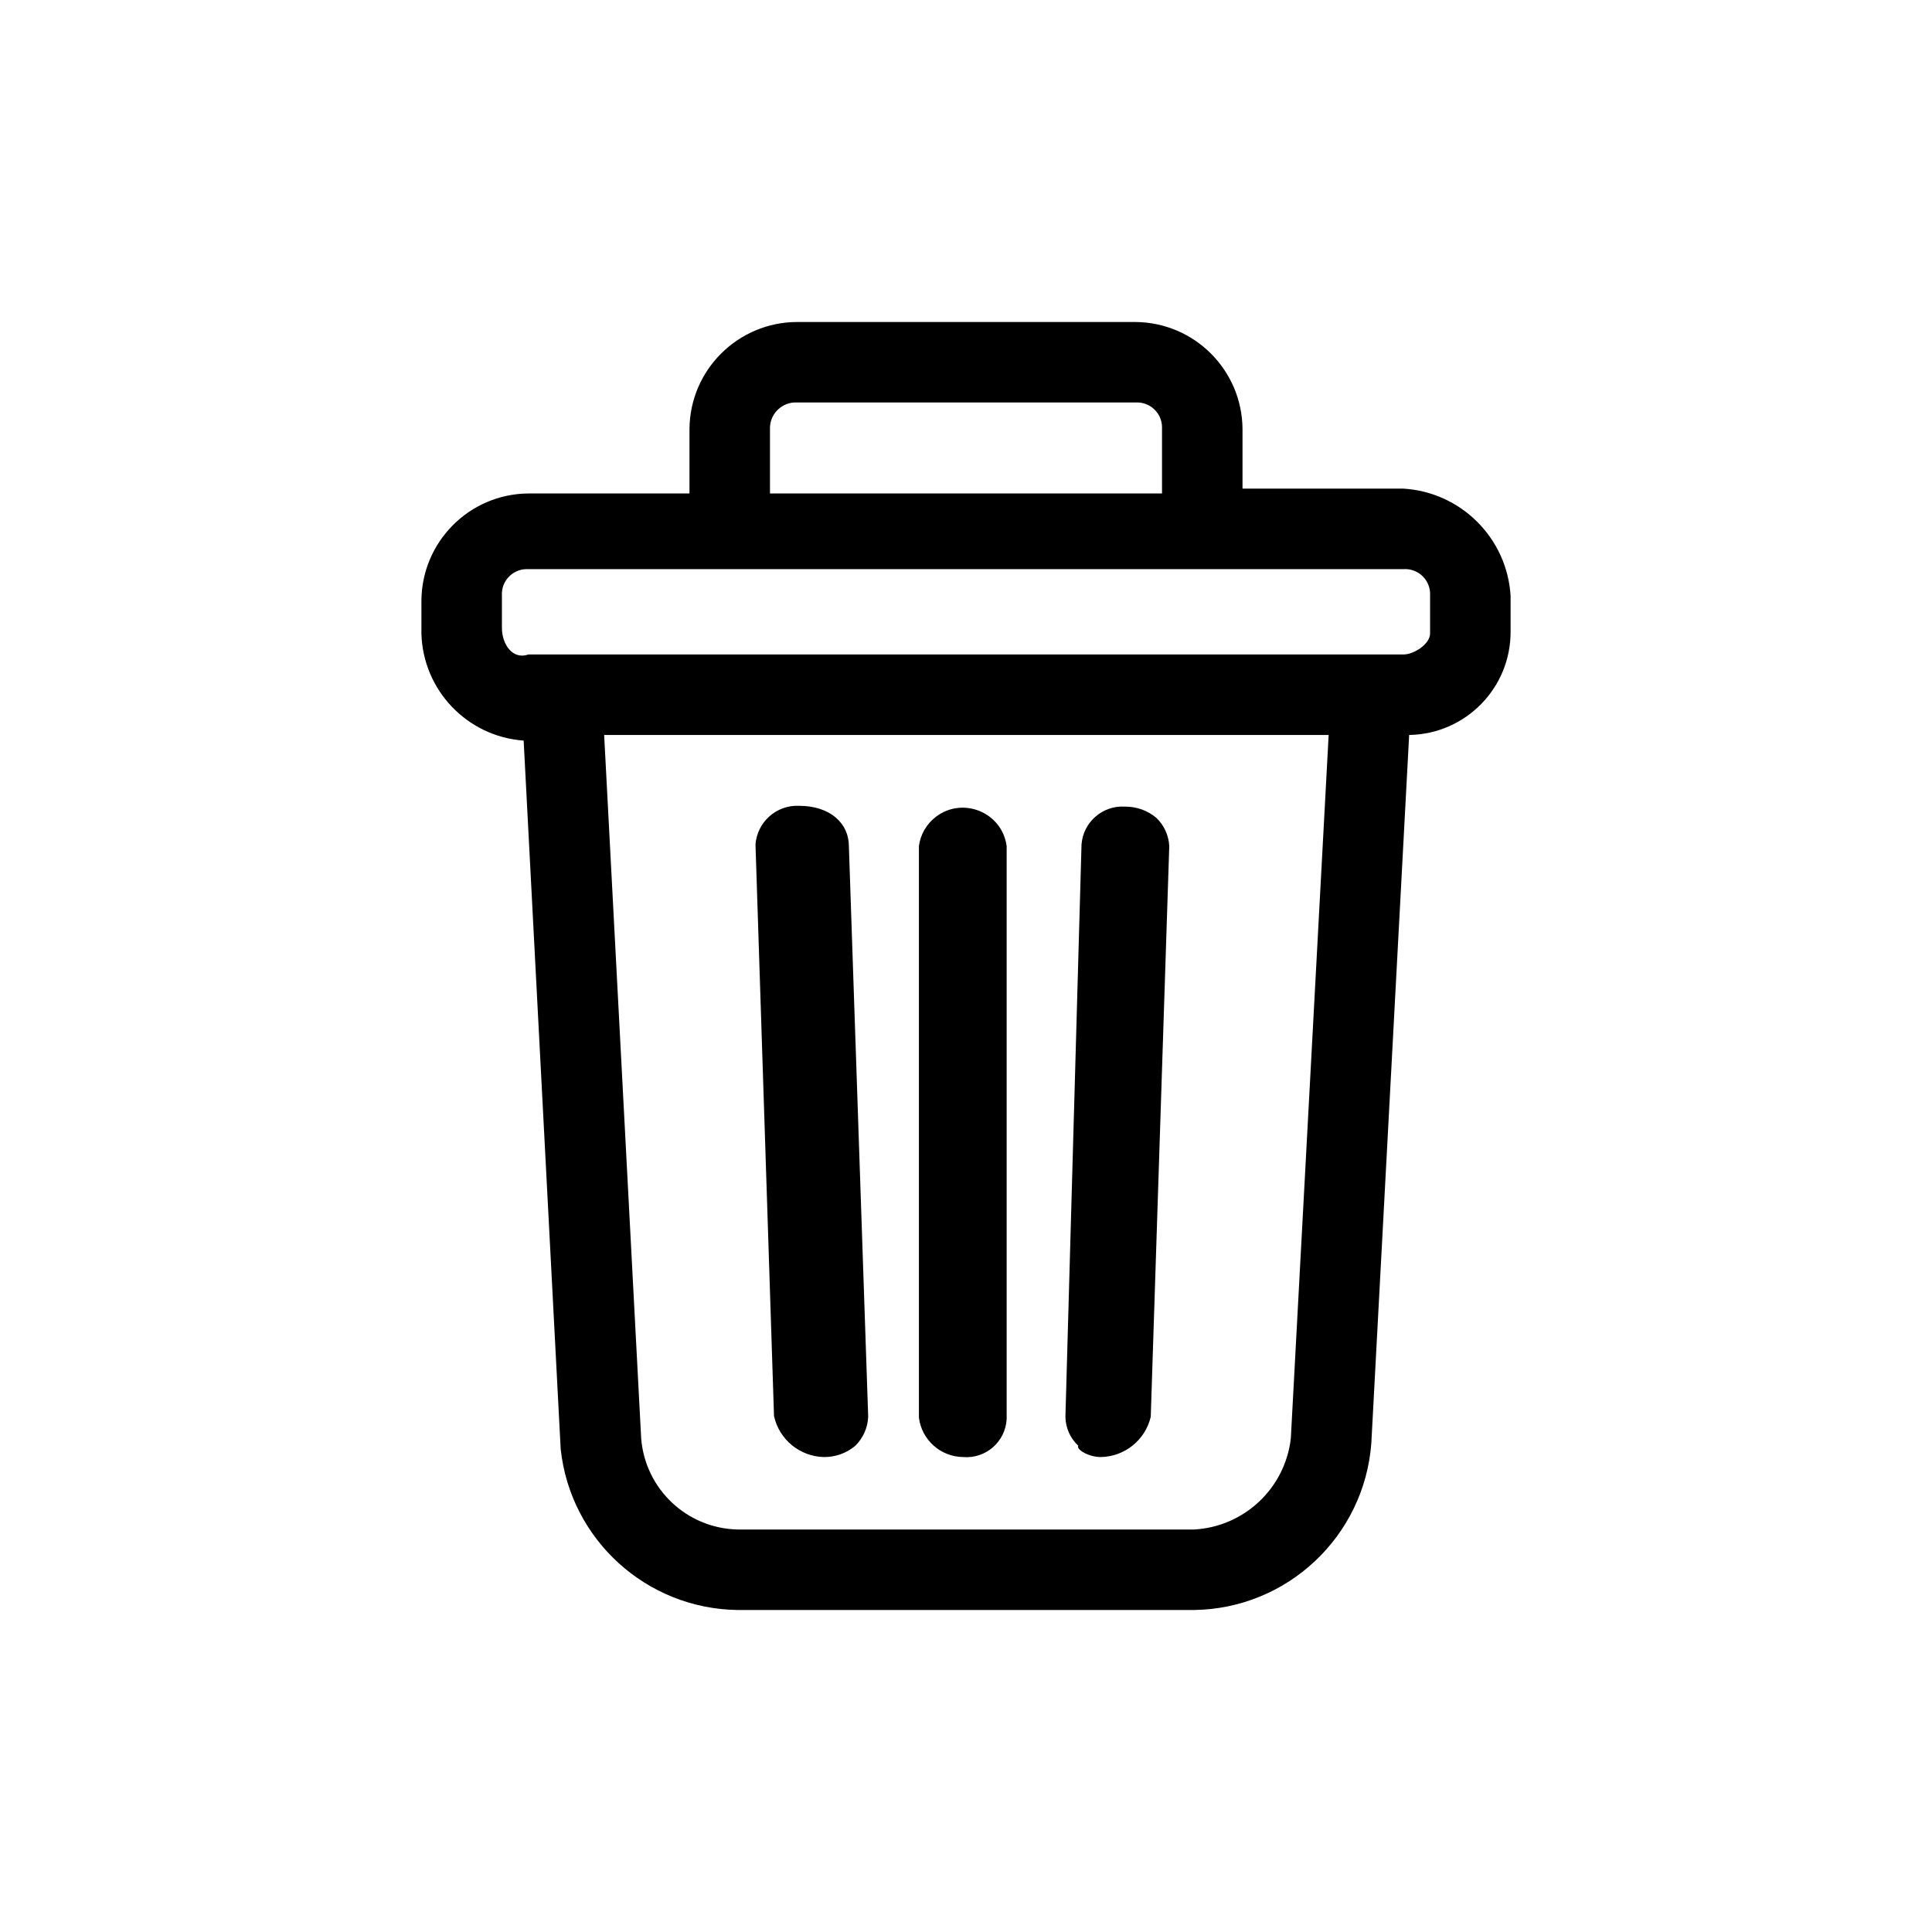
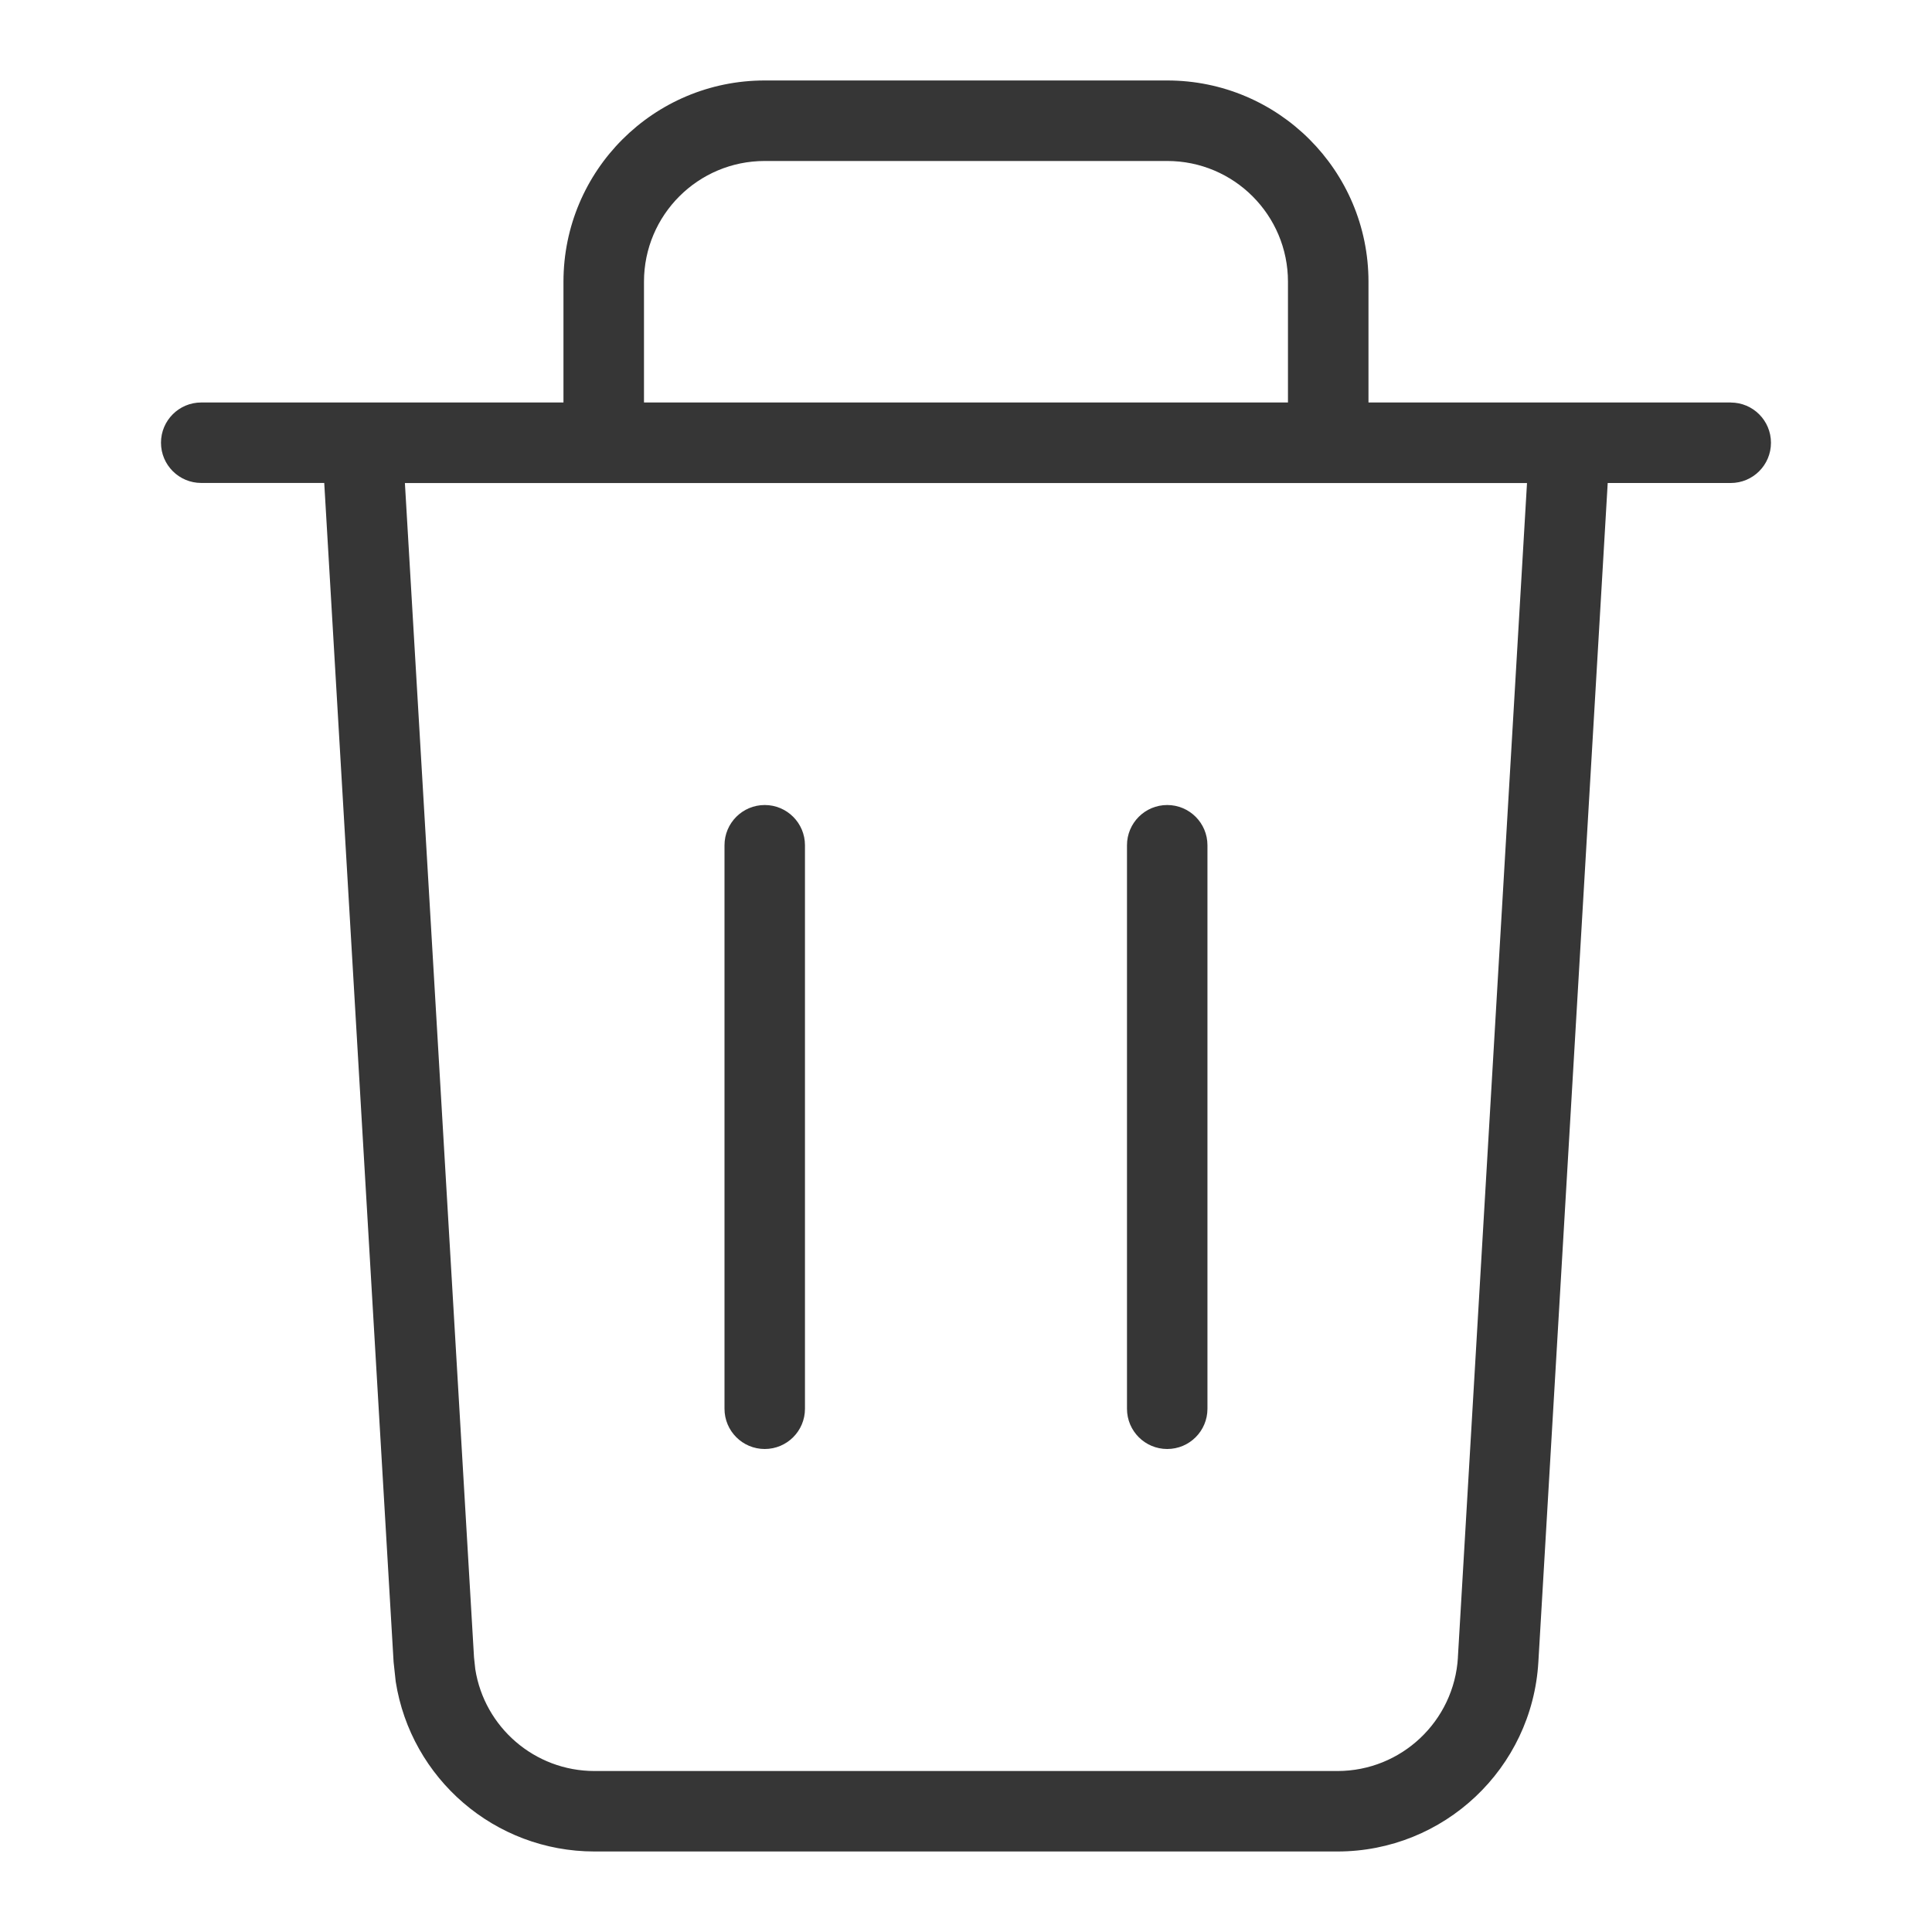
- <svg xmlns="http://www.w3.org/2000/svg" viewBox="0 0 24 24">
-   <path d="M 11.415 17.61 L 11.415 10.51 C 11.434 10.367 11.509 10.237 11.623 10.149 C 11.958 9.89 12.448 10.09 12.505 10.51 L 12.505 17.63 C 12.489 17.911 12.245 18.123 11.965 18.1 C 11.685 18.097 11.45 17.888 11.415 17.61 Z M 18.765 7.4 L 18.765 7.84 C 18.771 8.543 18.208 9.119 17.505 9.13 L 17.035 17.93 C 16.947 19.085 15.993 19.983 14.835 20 L 9.165 20 C 8.031 19.986 7.086 19.127 6.965 18 L 6.505 9.2 C 5.803 9.149 5.254 8.574 5.235 7.87 L 5.235 7.47 C 5.235 6.734 5.829 6.135 6.565 6.13 L 8.565 6.13 L 8.565 5.33 C 8.57 4.594 9.169 4 9.905 4 L 14.105 4 C 14.837 4.005 15.43 4.598 15.435 5.33 L 15.435 6.07 L 17.435 6.07 C 18.15 6.114 18.721 6.685 18.765 7.4 Z M 7.505 9.13 L 7.965 17.87 C 8.016 18.499 8.534 18.987 9.165 19 L 14.835 19 C 15.457 18.965 15.963 18.488 16.035 17.87 L 16.505 9.13 Z M 9.565 6.13 L 14.435 6.13 L 14.435 5.3 C 14.43 5.125 14.28 4.989 14.105 5 L 9.865 5 C 9.692 5.011 9.559 5.157 9.565 5.33 Z M 17.765 7.36 C 17.754 7.189 17.606 7.059 17.435 7.07 L 6.535 7.07 C 6.36 7.075 6.224 7.225 6.235 7.4 L 6.235 7.8 C 6.235 8 6.365 8.2 6.565 8.13 L 17.435 8.13 C 17.565 8.13 17.765 8 17.765 7.87 Z M 9.615 17.59 L 9.385 10.49 C 9.406 10.211 9.645 9.998 9.925 10.01 C 10.315 10.01 10.545 10.23 10.545 10.51 L 10.785 17.6 C 10.779 17.736 10.722 17.864 10.625 17.96 C 10.516 18.052 10.378 18.101 10.235 18.1 C 9.936 18.093 9.679 17.883 9.615 17.59 Z M 13.395 17.96 C 13.295 17.867 13.237 17.737 13.235 17.6 L 13.435 10.49 C 13.456 10.212 13.697 10.003 13.975 10.02 C 14.118 10.019 14.256 10.068 14.365 10.16 C 14.461 10.252 14.518 10.377 14.525 10.51 L 14.295 17.6 C 14.227 17.889 13.972 18.094 13.675 18.1 C 13.515 18.1 13.365 18 13.395 17.96 Z" />
+ <svg xmlns="http://www.w3.org/2000/svg" id="Camada_1" width="40" height="40" version="1.1" viewBox="0 0 40 40">
+   <path d="M15.833,30c.46,0,.833-.373.833-.833v-11.667c0-.46-.373-.833-.833-.833s-.833.373-.833.833v11.667c0,.46.373.833.833.833Z" fill="#363636" fill-rule="evenodd" />
+   <path d="M24.166,30c.46,0,.833-.373.833-.833v-11.667c0-.46-.373-.833-.833-.833s-.833.373-.833.833v11.667c0,.46.373.833.833.833Z" fill="#363636" fill-rule="evenodd" />
+   <path d="M35.833,8.333h-7.5v-2.5c0-2.301-1.865-4.167-4.167-4.167h-8.333c-2.301,0-4.167,1.865-4.167,4.167v2.5h-7.5c-.46,0-.833.373-.833.833s.373.833.833.833h2.547l1.436,24.411.044.407c.315,2.004,2.048,3.516,4.116,3.516h15.381c2.206,0,4.031-1.72,4.16-3.922l1.436-24.411h2.547c.46,0,.833-.373.833-.833s-.373-.833-.833-.833ZM13.333,5.833c0-1.381,1.119-2.5,2.5-2.5h8.333c1.381,0,2.5,1.119,2.5,2.5v2.5h-13.333v-2.5ZM30.185,34.313c-.078,1.321-1.172,2.354-2.495,2.354h-15.381c-1.241,0-2.28-.907-2.469-2.109l-.026-.244-1.431-24.313h23.232l-1.431,24.313Z" fill="#363636" fill-rule="evenodd" />
</svg>
